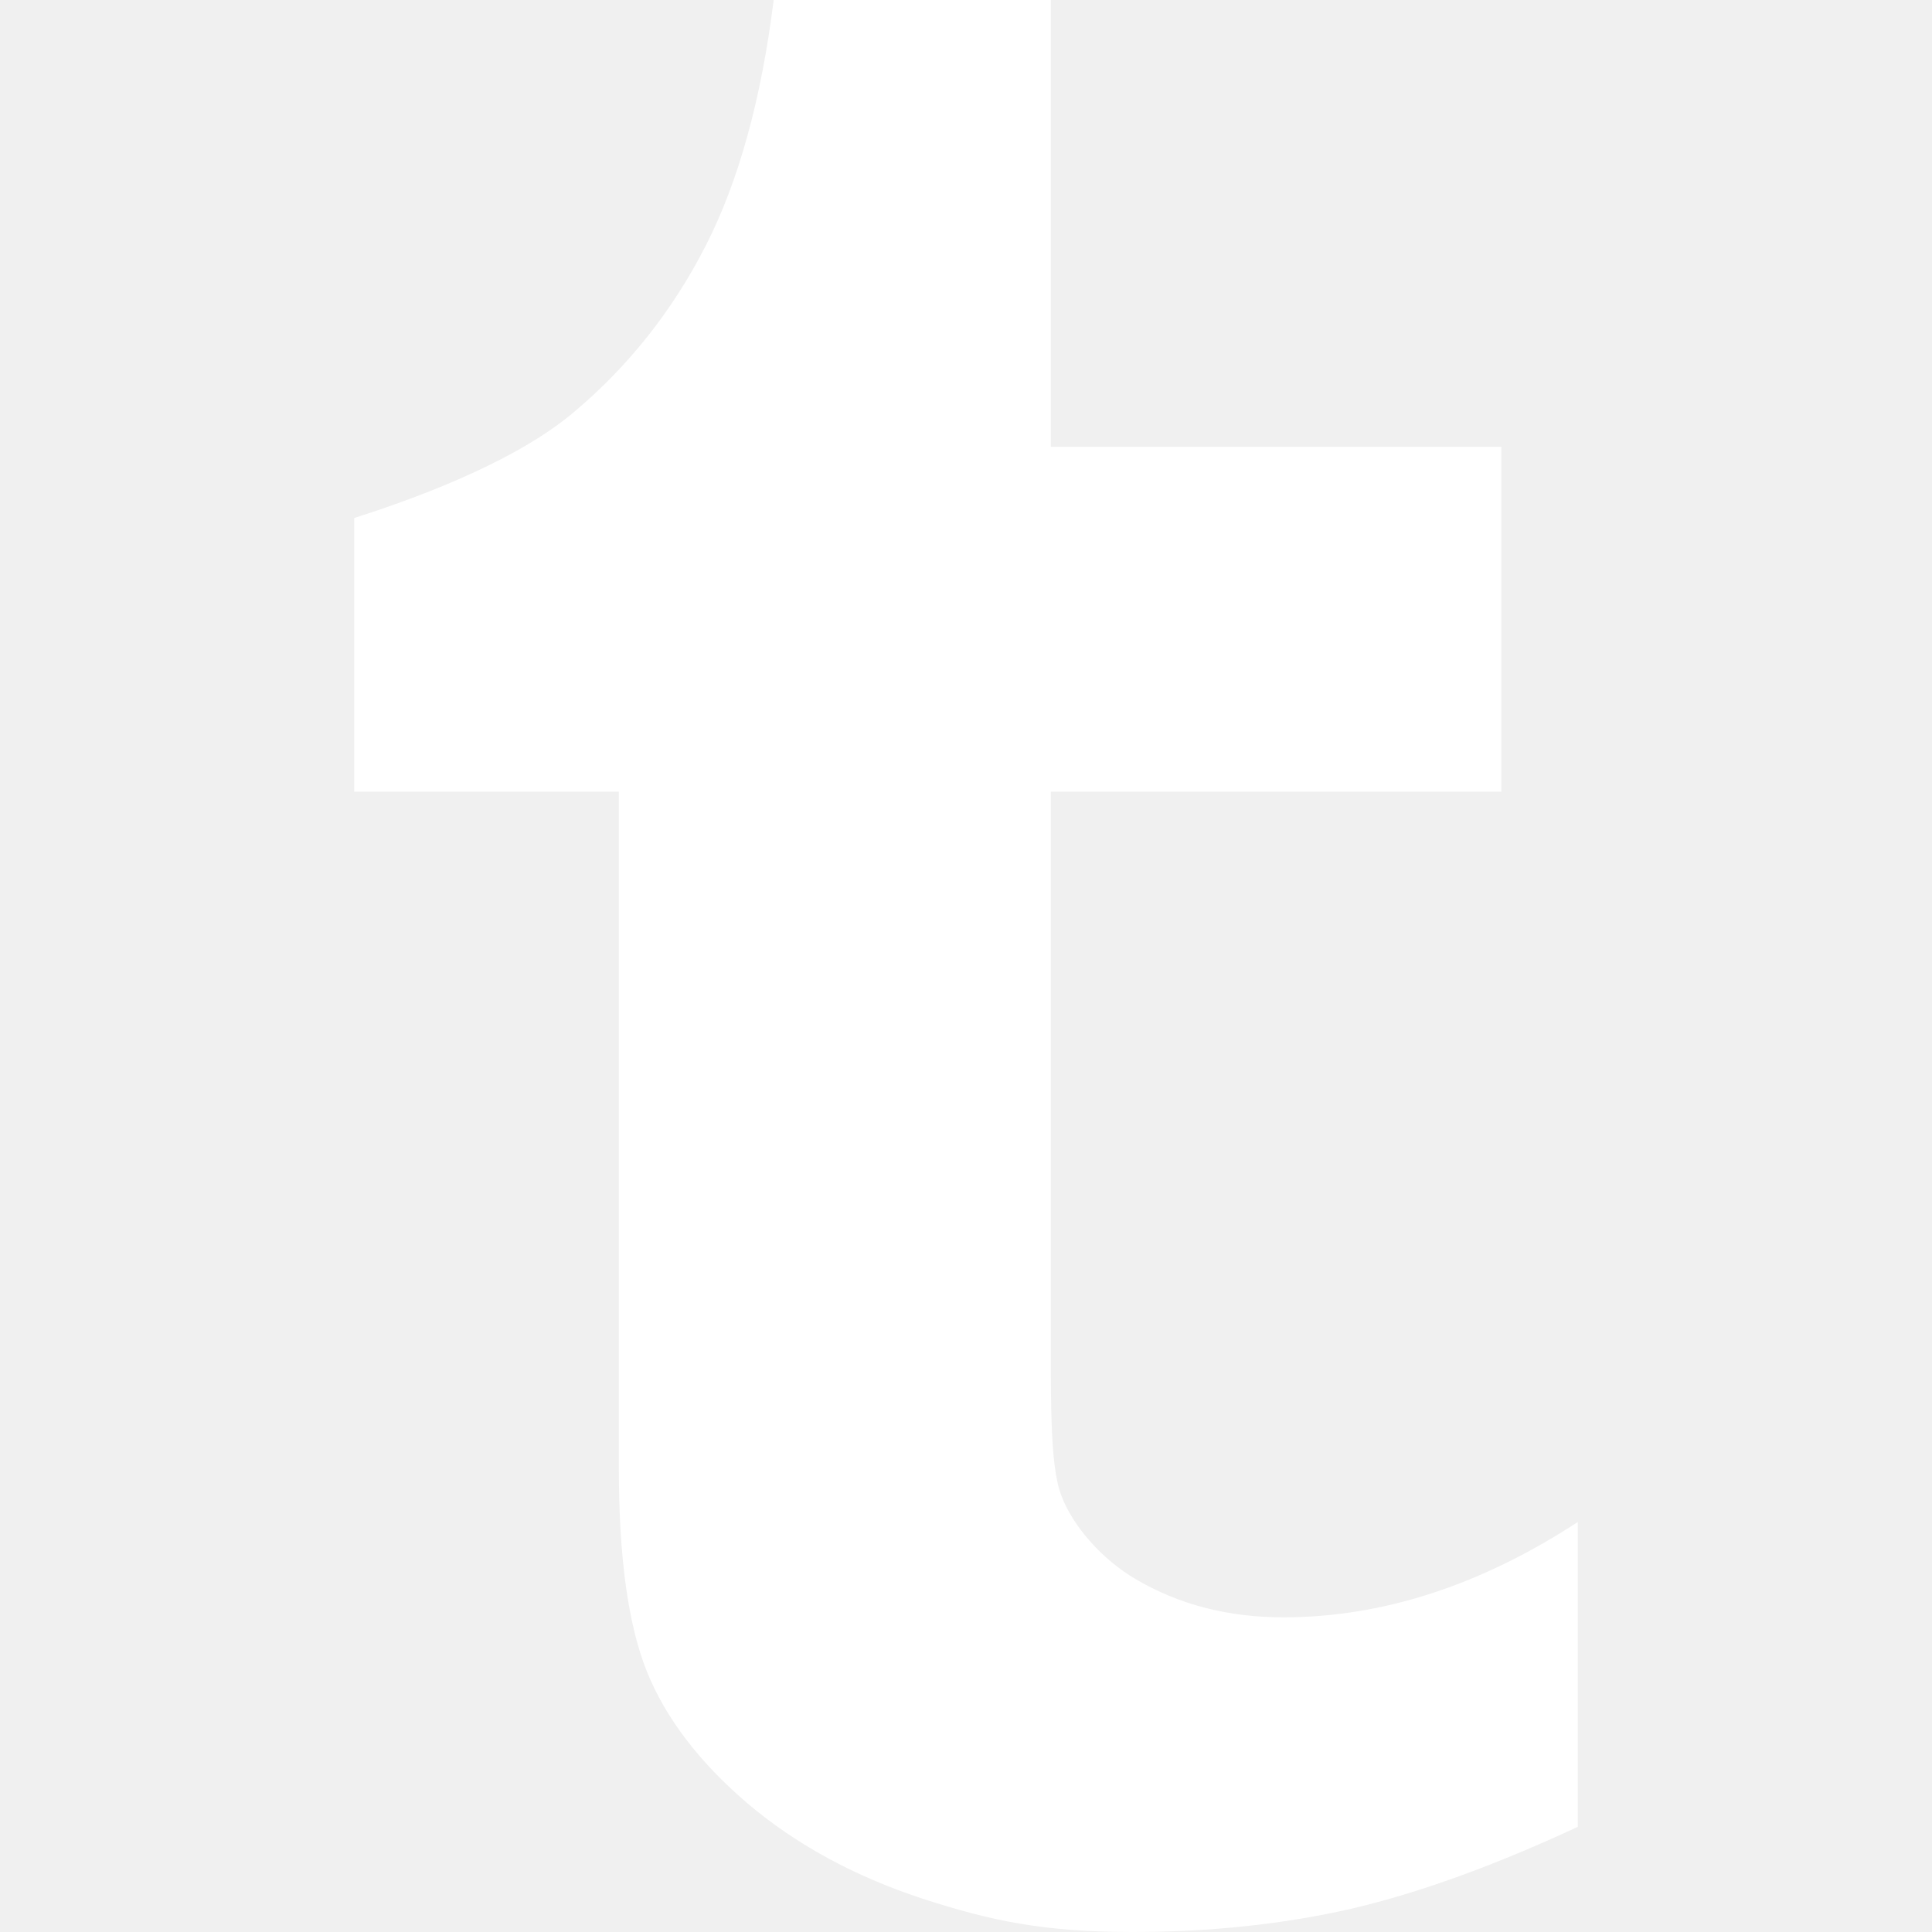
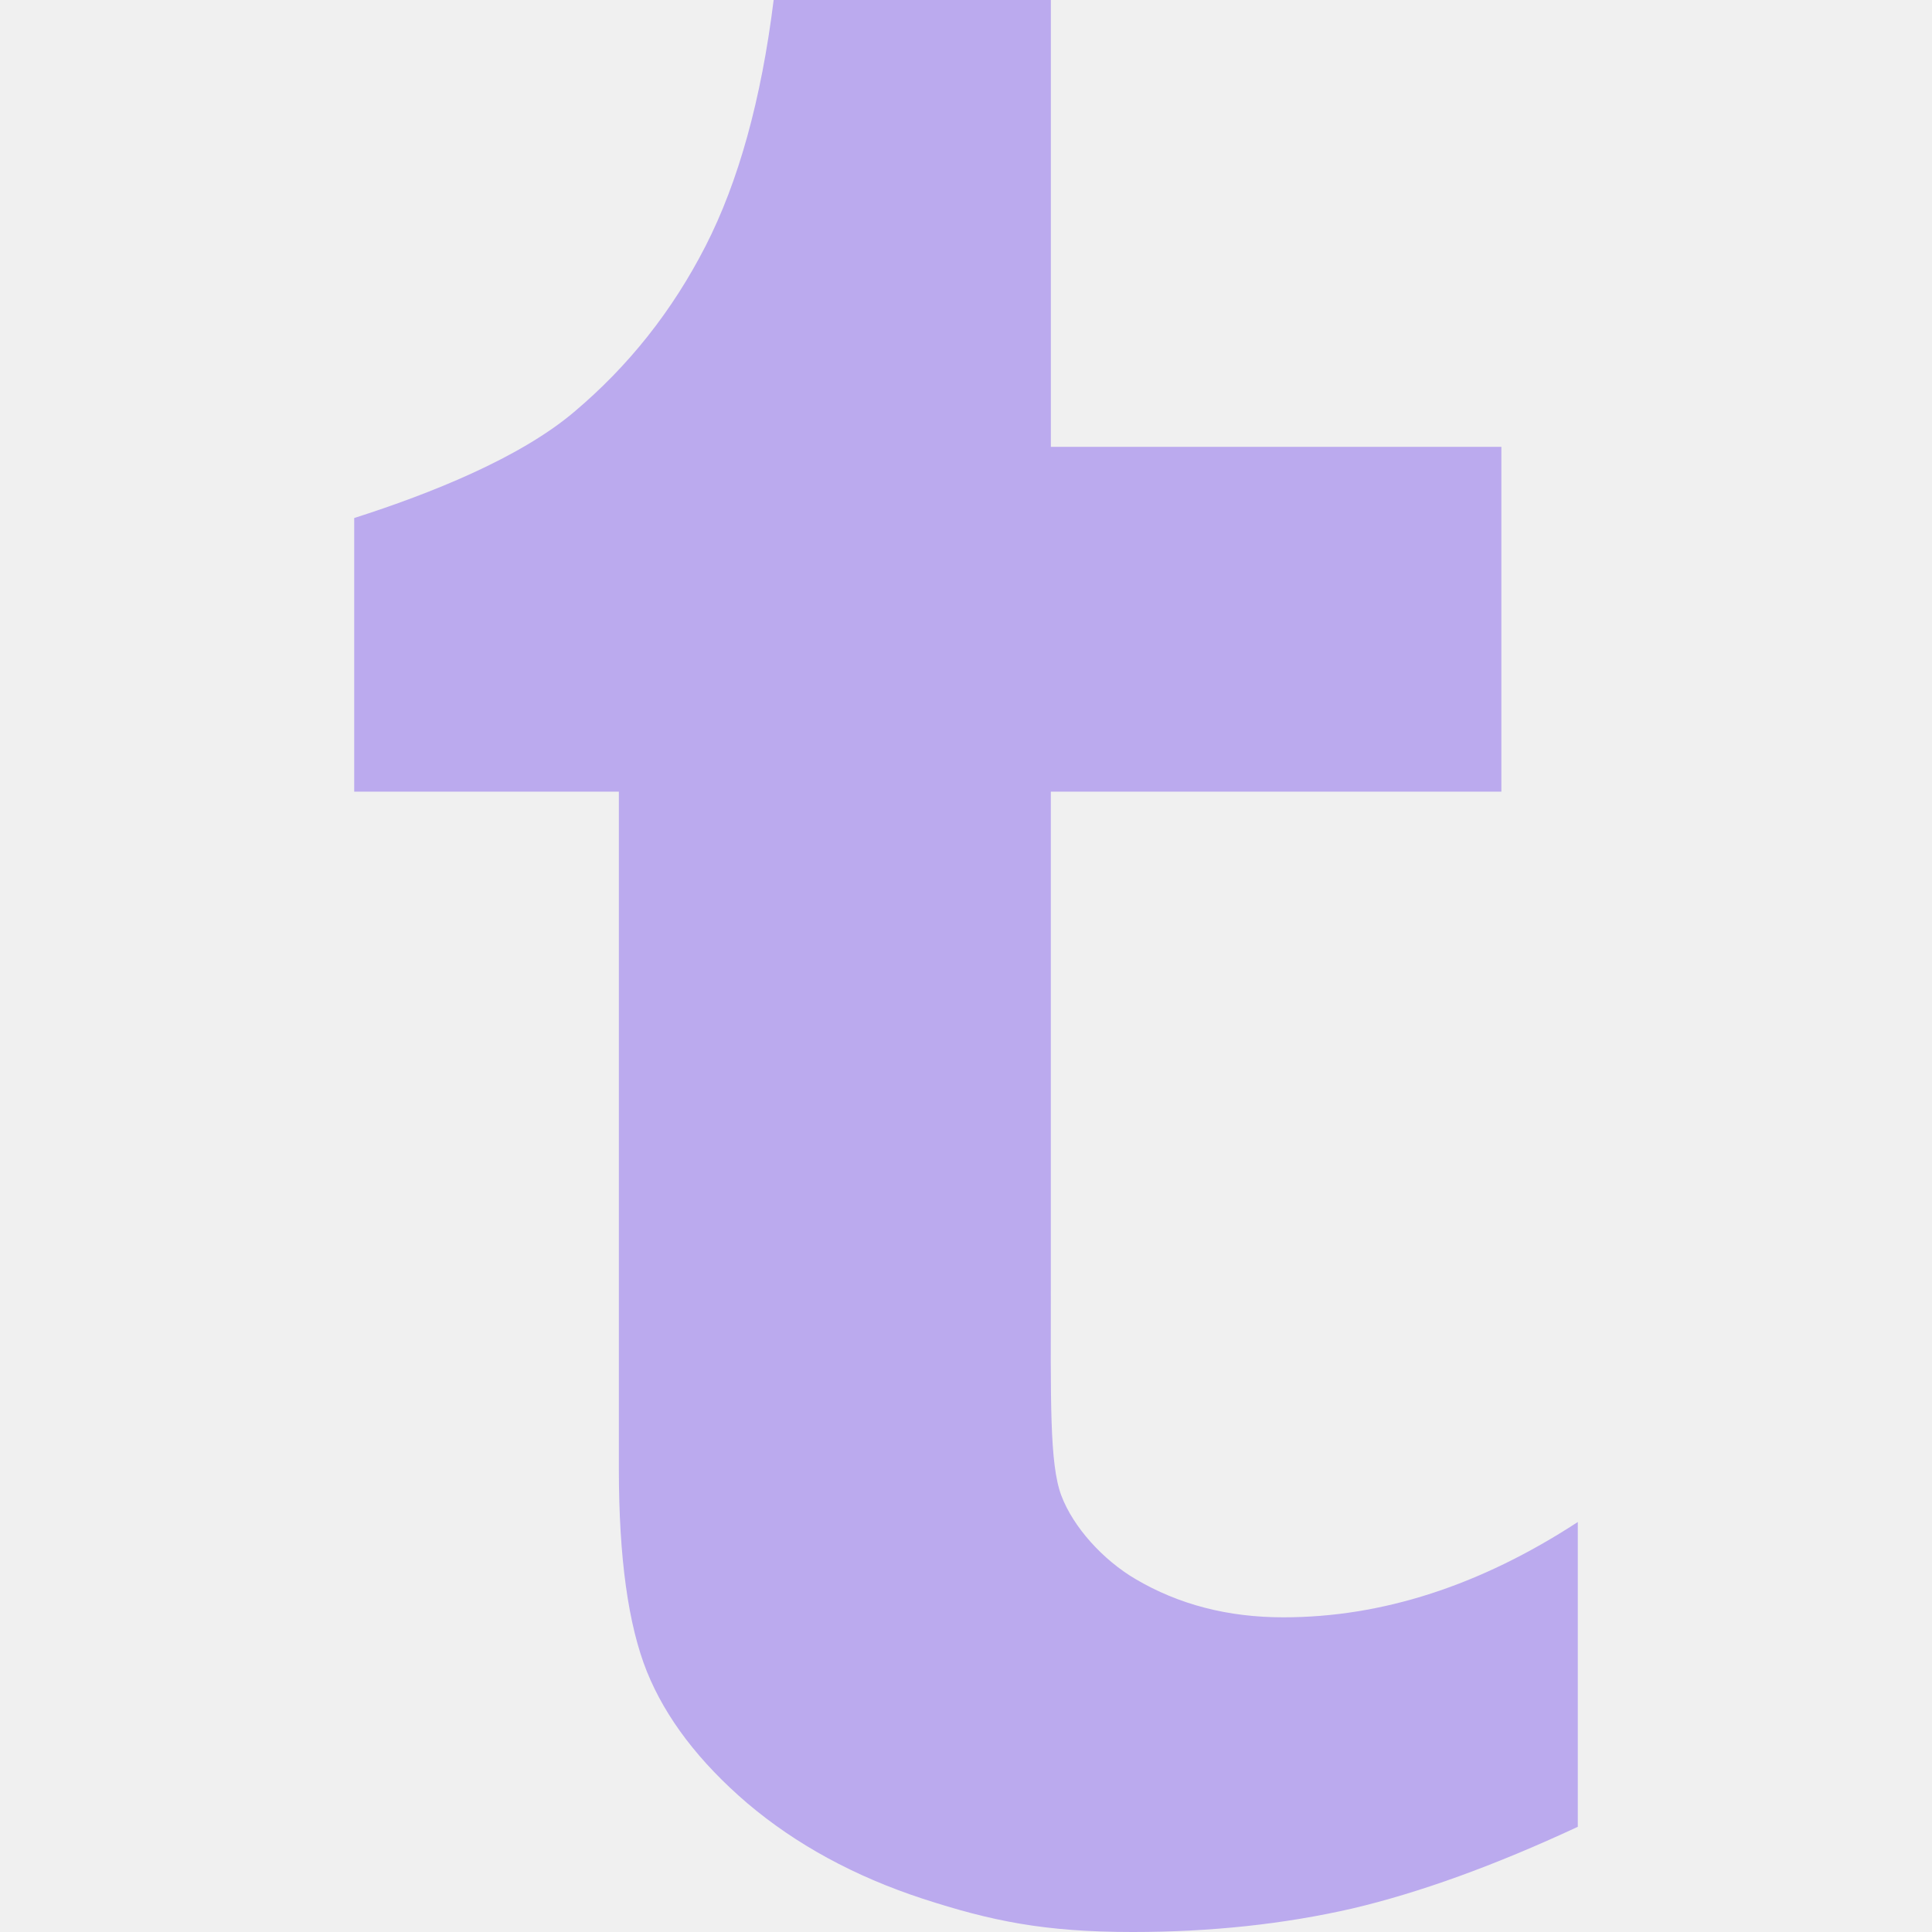
<svg xmlns="http://www.w3.org/2000/svg" version="1.1" id="Capa_1" x="0px" y="0px" width="512px" height="512px" viewBox="0 0 430.118 430.118" style="enable-background:new 0 0 430.118 430.118;" xml:space="preserve">
  <g>
-     <path id="Tumblr" d="M252.797,351.543c-7.229-4.247-13.866-11.547-16.513-18.589c-2.679-7.09-2.338-21.455-2.338-46.419V176.243   h100.301V99.477H233.951V0h-61.713c-2.753,22.155-7.824,40.459-15.18,54.815c-7.369,14.377-17.088,26.658-29.276,36.924   c-12.127,10.246-31.895,18.143-48.927,23.589v60.915h58.922v150.836c0,19.694,2.088,34.718,6.24,45.061   c4.172,10.333,11.623,20.124,22.386,29.337c10.762,9.115,23.758,16.228,39.003,21.226c15.227,4.942,26.936,7.416,46.767,7.416   c17.445,0,33.687-1.759,48.747-5.198c15.042-3.529,31.834-9.605,50.344-18.221v-67.859c-21.721,14.169-43.567,21.221-65.535,21.221   C273.364,360.065,262.435,357.223,252.797,351.543z" fill="#FFFFFF" />
+     <path id="Tumblr" d="M252.797,351.543c-7.229-4.247-13.866-11.547-16.513-18.589c-2.679-7.09-2.338-21.455-2.338-46.419V176.243   h100.301V99.477H233.951V0h-61.713c-2.753,22.155-7.824,40.459-15.18,54.815c-7.369,14.377-17.088,26.658-29.276,36.924   c-12.127,10.246-31.895,18.143-48.927,23.589v60.915h58.922v150.836c0,19.694,2.088,34.718,6.24,45.061   c4.172,10.333,11.623,20.124,22.386,29.337c10.762,9.115,23.758,16.228,39.003,21.226c15.227,4.942,26.936,7.416,46.767,7.416   c17.445,0,33.687-1.759,48.747-5.198c15.042-3.529,31.834-9.605,50.344-18.221v-67.859c-21.721,14.169-43.567,21.221-65.535,21.221   C273.364,360.065,262.435,357.223,252.797,351.543z" fill="#bbaaee" />
  </g>
  <g>
</g>
  <g>
</g>
  <g>
</g>
  <g>
</g>
  <g>
</g>
  <g>
</g>
  <g>
</g>
  <g>
</g>
  <g>
</g>
  <g>
</g>
  <g>
</g>
  <g>
</g>
  <g>
</g>
  <g>
</g>
  <g>
</g>
</svg>
